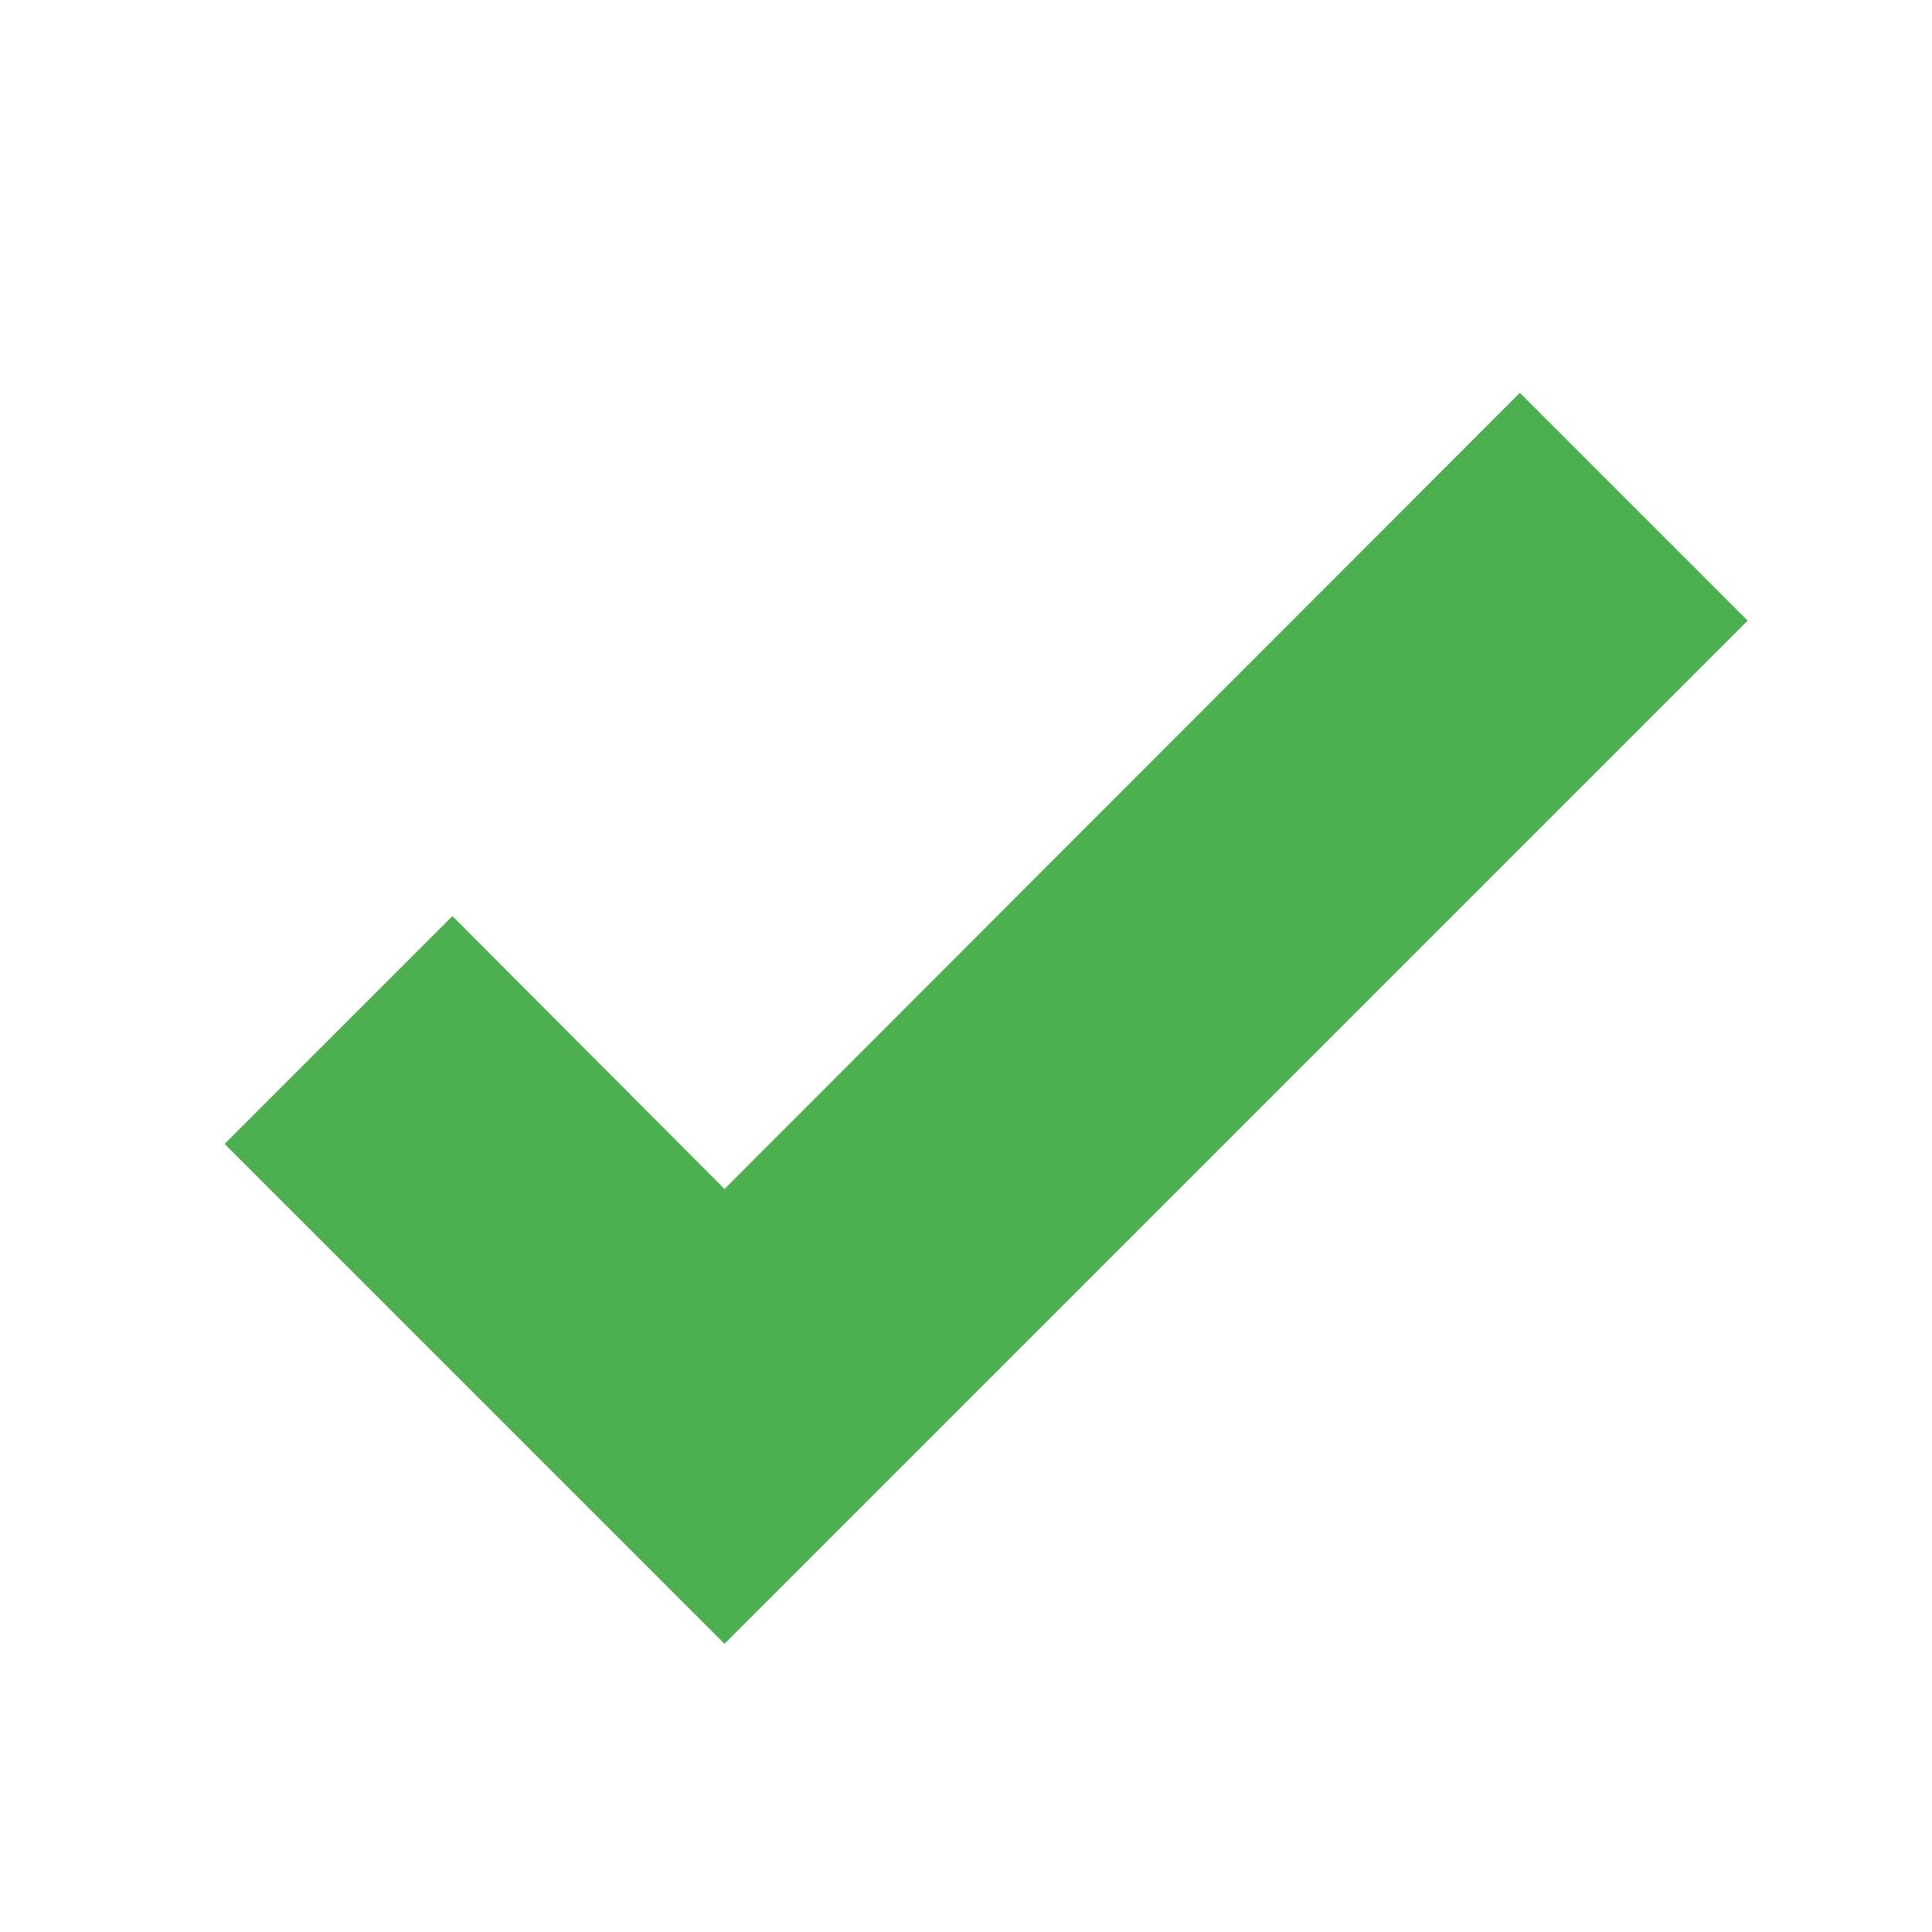
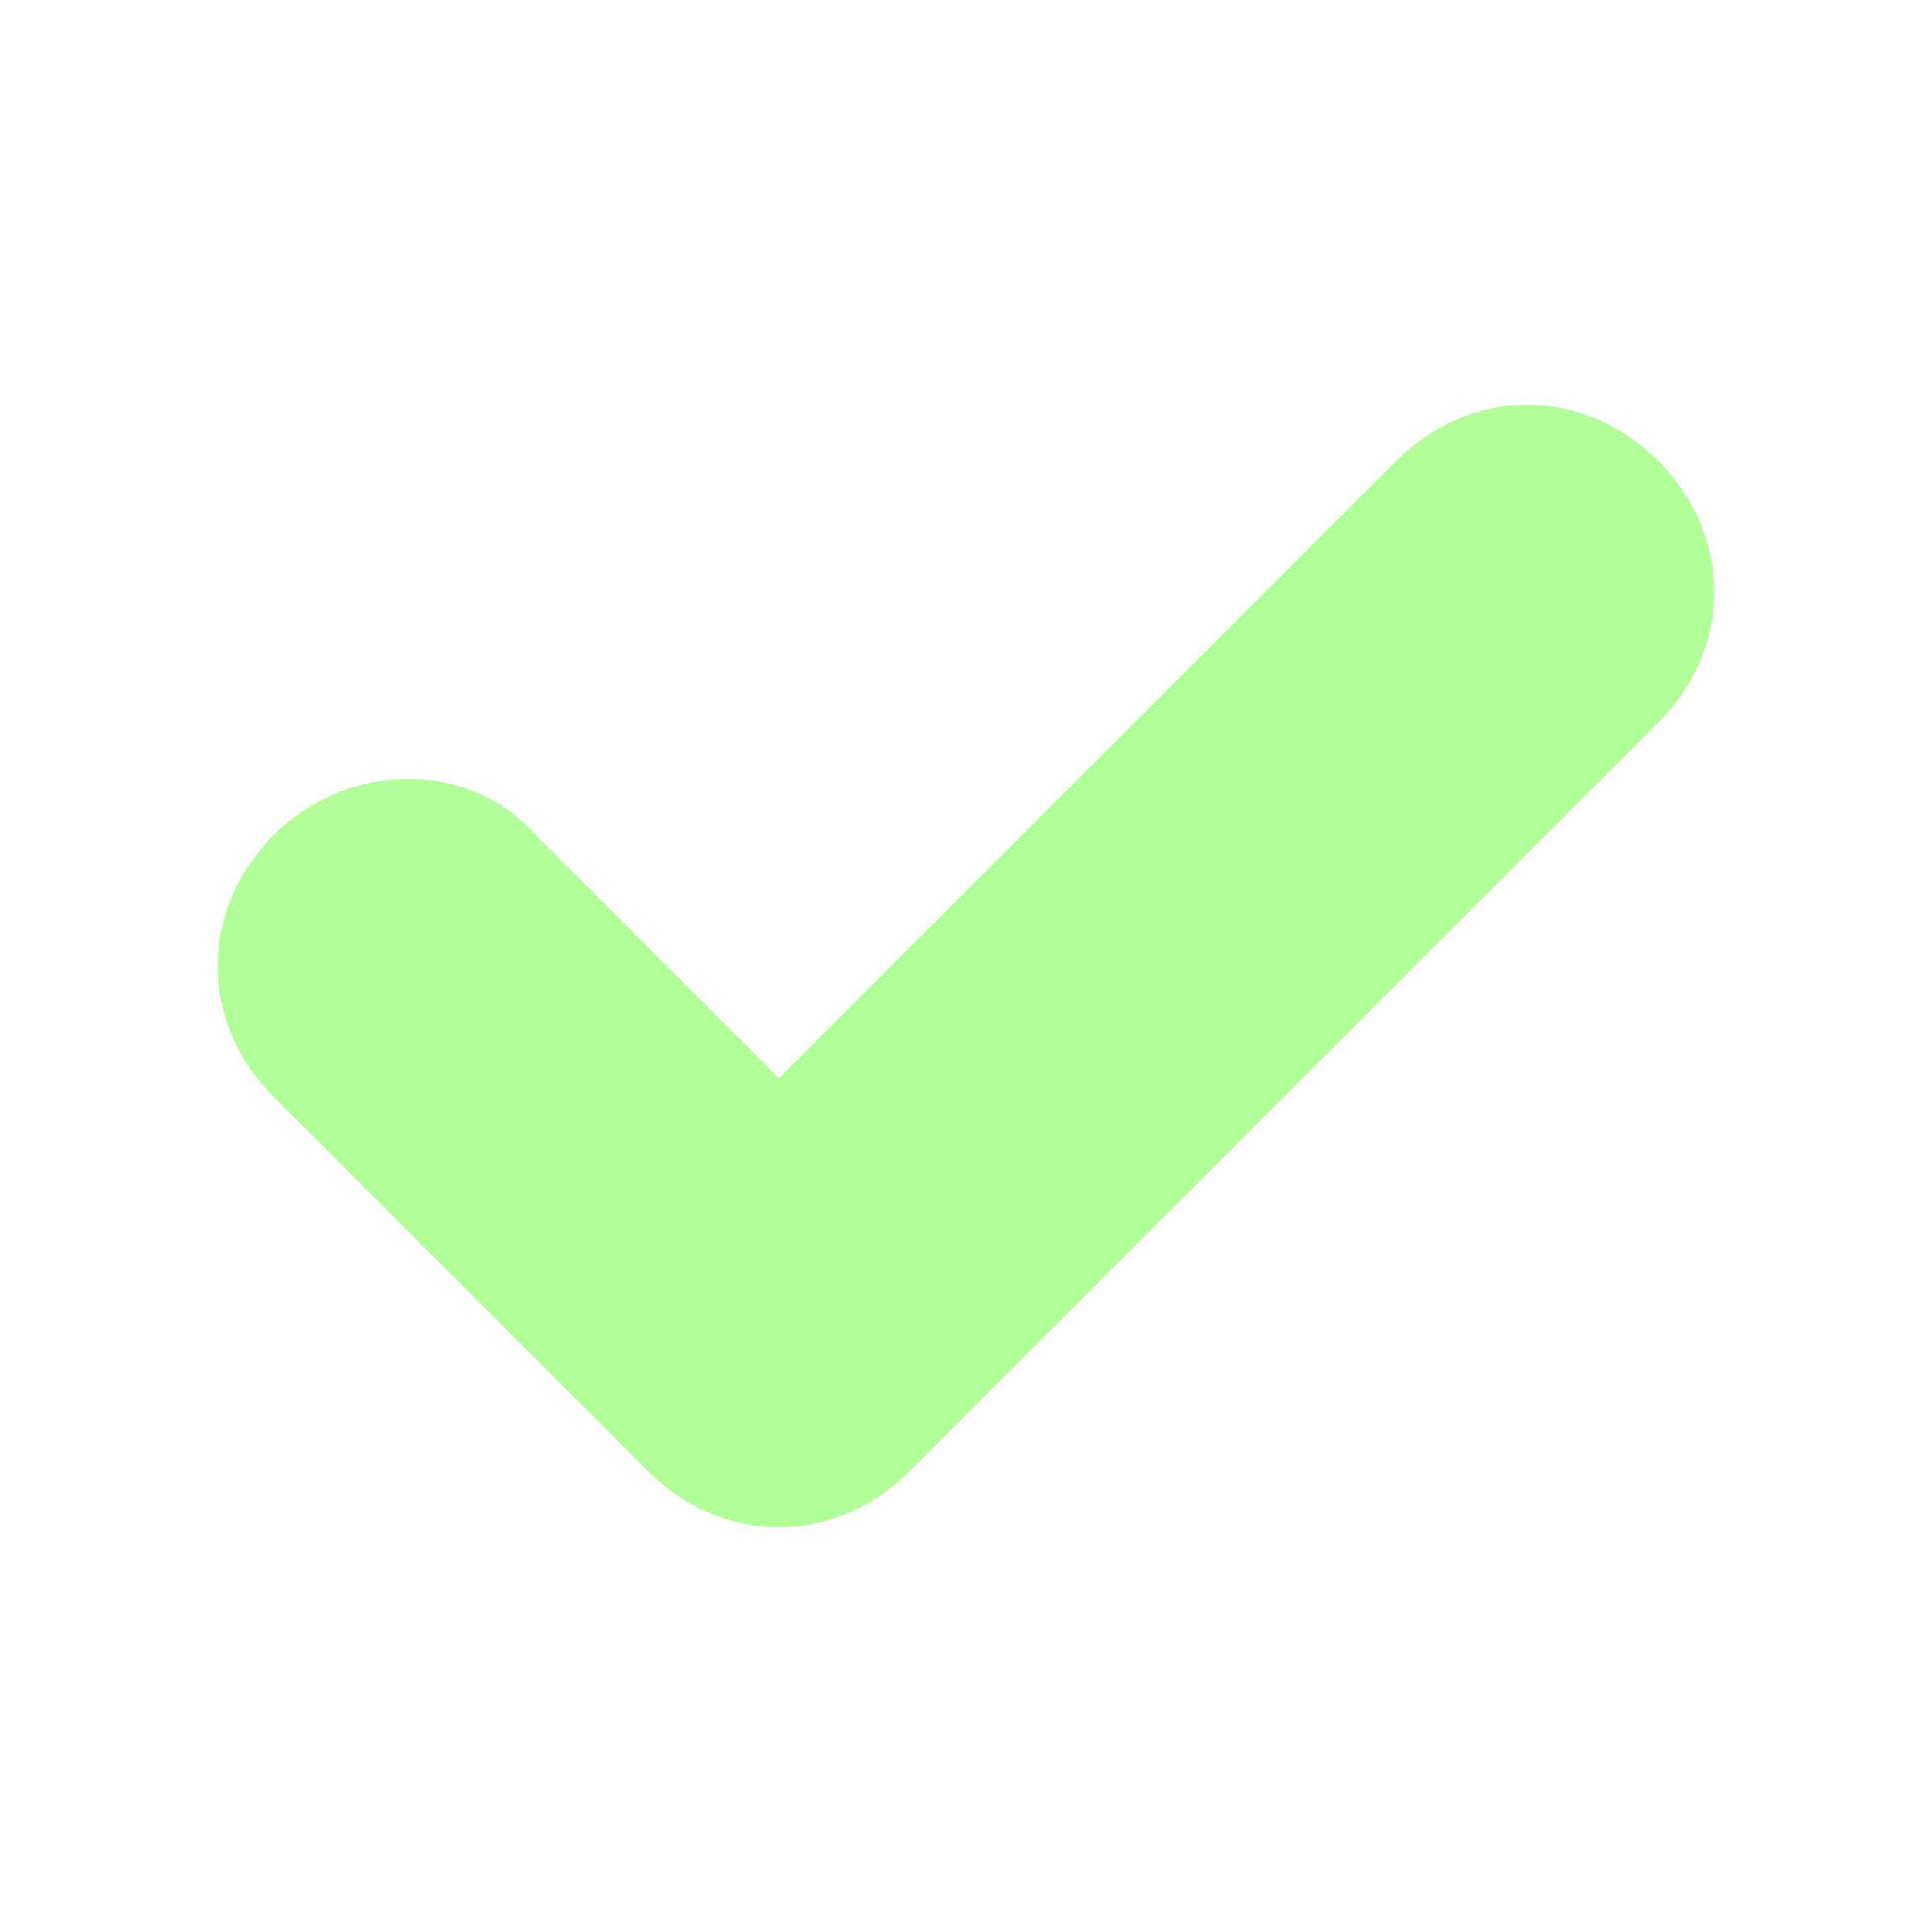
- <svg xmlns="http://www.w3.org/2000/svg" version="1.1" width="24" height="24" viewBox="0 0 24 24" id="svg4">
-   <defs id="defs8" />
-   <path d="M9,20.42L2.79,14.21L5.62,11.38L9,14.77L18.88,4.88L21.71,7.71L9,20.42Z" id="path2" style="fill:#4caf50;fill-opacity:1" />
+ <svg xmlns="http://www.w3.org/2000/svg" version="1.1" width="1080" height="1080" viewBox="0 0 1080 1080" xml:space="preserve">
+   <defs>
+ </defs>
+   <rect x="0" y="0" width="100%" height="100%" fill="transparent" />
+   <g transform="matrix(1 0 0 1 540 540)" id="ff18d9c1-d775-412b-82dc-7c9cb95a8e79">
+     <rect style="stroke: none; stroke-width: 1; stroke-dasharray: none; stroke-linecap: butt; stroke-dashoffset: 0; stroke-linejoin: miter; stroke-miterlimit: 4; fill: rgb(255,255,255); fill-rule: nonzero; opacity: 1; visibility: hidden;" vector-effect="non-scaling-stroke" x="-540" y="-540" rx="0" ry="0" width="1080" height="1080" />
+   </g>
+   <g transform="matrix(1 0 0 1 540 540)" id="ebac5e9e-3c49-4abc-8a55-5d5a7dc63564">
+ </g>
+   <g transform="matrix(1 0 0 1 -158.61 -79.39)">
+     <rect style="stroke: none; stroke-width: 1; stroke-dasharray: none; stroke-linecap: butt; stroke-dashoffset: 0; stroke-linejoin: miter; stroke-miterlimit: 4; fill: rgb(255,255,255); fill-opacity: 0; fill-rule: nonzero; opacity: 1;" vector-effect="non-scaling-stroke" x="-50" y="-50" rx="0" ry="0" width="100" height="100" />
+   </g>
+   <g transform="matrix(1 0 0 1 331.39 410.61)">
+     <rect style="stroke: none; stroke-width: 1; stroke-dasharray: none; stroke-linecap: butt; stroke-dashoffset: 0; stroke-linejoin: miter; stroke-miterlimit: 4; fill: rgb(255,255,255); fill-rule: nonzero; opacity: 1; visibility: hidden;" vector-effect="non-scaling-stroke" x="-540" y="-540" rx="0" ry="0" width="1080" height="1080" />
+   </g>
+   <g transform="matrix(1 0 0 1 -158.61 -79.39)">
+     <rect style="stroke: none; stroke-width: 1; stroke-dasharray: none; stroke-linecap: butt; stroke-dashoffset: 0; stroke-linejoin: miter; stroke-miterlimit: 4; fill: rgb(255,255,255); fill-opacity: 0; fill-rule: nonzero; opacity: 1;" vector-effect="non-scaling-stroke" x="-50" y="-50" rx="0" ry="0" width="100" height="100" />
+   </g>
+   <g transform="matrix(1 0 0 1 331.39 410.61)">
+     <rect style="stroke: none; stroke-width: 1; stroke-dasharray: none; stroke-linecap: butt; stroke-dashoffset: 0; stroke-linejoin: miter; stroke-miterlimit: 4; fill: rgb(255,255,255); fill-rule: nonzero; opacity: 1; visibility: hidden;" vector-effect="non-scaling-stroke" x="-540" y="-540" rx="0" ry="0" width="1080" height="1080" />
+   </g>
+   <g transform="matrix(1 0 0 1 -158.61 -79.39)">
+     <rect style="stroke: none; stroke-width: 1; stroke-dasharray: none; stroke-linecap: butt; stroke-dashoffset: 0; stroke-linejoin: miter; stroke-miterlimit: 4; fill: rgb(255,255,255); fill-opacity: 0; fill-rule: nonzero; opacity: 1;" vector-effect="non-scaling-stroke" x="-50" y="-50" rx="0" ry="0" width="100" height="100" />
+   </g>
+   <g transform="matrix(1 0 0 1 331.39 410.61)">
+     <rect style="stroke: none; stroke-width: 1; stroke-dasharray: none; stroke-linecap: butt; stroke-dashoffset: 0; stroke-linejoin: miter; stroke-miterlimit: 4; fill: rgb(255,255,255); fill-rule: nonzero; opacity: 1; visibility: hidden;" vector-effect="non-scaling-stroke" x="-540" y="-540" rx="0" ry="0" width="1080" height="1080" />
+   </g>
+   <g transform="matrix(1 0 0 1 -158.61 -79.39)">
+     <rect style="stroke: none; stroke-width: 1; stroke-dasharray: none; stroke-linecap: butt; stroke-dashoffset: 0; stroke-linejoin: miter; stroke-miterlimit: 4; fill: rgb(255,255,255); fill-opacity: 0; fill-rule: nonzero; opacity: 1;" vector-effect="non-scaling-stroke" x="-50" y="-50" rx="0" ry="0" width="100" height="100" />
+   </g>
+   <g transform="matrix(1 0 0 1 331.39 410.61)">
+     <rect style="stroke: none; stroke-width: 1; stroke-dasharray: none; stroke-linecap: butt; stroke-dashoffset: 0; stroke-linejoin: miter; stroke-miterlimit: 4; fill: rgb(255,255,255); fill-rule: nonzero; opacity: 1; visibility: hidden;" vector-effect="non-scaling-stroke" x="-540" y="-540" rx="0" ry="0" width="1080" height="1080" />
+   </g>
+   <g transform="matrix(1 0 0 1 -158.61 -79.39)">
+     <rect style="stroke: none; stroke-width: 1; stroke-dasharray: none; stroke-linecap: butt; stroke-dashoffset: 0; stroke-linejoin: miter; stroke-miterlimit: 4; fill: rgb(255,255,255); fill-opacity: 0; fill-rule: nonzero; opacity: 1;" vector-effect="non-scaling-stroke" x="-50" y="-50" rx="0" ry="0" width="100" height="100" />
+   </g>
+   <g transform="matrix(1 0 0 1 331.39 410.61)">
+     <rect style="stroke: none; stroke-width: 1; stroke-dasharray: none; stroke-linecap: butt; stroke-dashoffset: 0; stroke-linejoin: miter; stroke-miterlimit: 4; fill: rgb(255,255,255); fill-rule: nonzero; opacity: 1; visibility: hidden;" vector-effect="non-scaling-stroke" x="-540" y="-540" rx="0" ry="0" width="1080" height="1080" />
+   </g>
+   <g transform="matrix(1 0 0 1 -158.61 -79.39)">
+     <rect style="stroke: none; stroke-width: 1; stroke-dasharray: none; stroke-linecap: butt; stroke-dashoffset: 0; stroke-linejoin: miter; stroke-miterlimit: 4; fill: rgb(255,255,255); fill-opacity: 0; fill-rule: nonzero; opacity: 1;" vector-effect="non-scaling-stroke" x="-50" y="-50" rx="0" ry="0" width="100" height="100" />
+   </g>
+   <g transform="matrix(1 0 0 1 331.39 410.61)">
+     <rect style="stroke: none; stroke-width: 1; stroke-dasharray: none; stroke-linecap: butt; stroke-dashoffset: 0; stroke-linejoin: miter; stroke-miterlimit: 4; fill: rgb(255,255,255); fill-rule: nonzero; opacity: 1; visibility: hidden;" vector-effect="non-scaling-stroke" x="-540" y="-540" rx="0" ry="0" width="1080" height="1080" />
+   </g>
+   <g transform="matrix(1 0 0 1 -158.61 -79.39)">
+     <rect style="stroke: none; stroke-width: 1; stroke-dasharray: none; stroke-linecap: butt; stroke-dashoffset: 0; stroke-linejoin: miter; stroke-miterlimit: 4; fill: rgb(255,255,255); fill-opacity: 0; fill-rule: nonzero; opacity: 1;" vector-effect="non-scaling-stroke" x="-50" y="-50" rx="0" ry="0" width="100" height="100" />
+   </g>
+   <g transform="matrix(1 0 0 1 331.39 410.61)">
+     <rect style="stroke: none; stroke-width: 1; stroke-dasharray: none; stroke-linecap: butt; stroke-dashoffset: 0; stroke-linejoin: miter; stroke-miterlimit: 4; fill: rgb(255,255,255); fill-rule: nonzero; opacity: 1; visibility: hidden;" vector-effect="non-scaling-stroke" x="-540" y="-540" rx="0" ry="0" width="1080" height="1080" />
+   </g>
+   <g transform="matrix(1 0 0 1 258.6 179.39)">
+     <rect style="stroke: none; stroke-width: 1; stroke-dasharray: none; stroke-linecap: butt; stroke-dashoffset: 0; stroke-linejoin: miter; stroke-miterlimit: 4; fill: rgb(255,255,255); fill-opacity: 0; fill-rule: nonzero; opacity: 1;" vector-effect="non-scaling-stroke" x="-50" y="-50" rx="0" ry="0" width="100" height="100" />
+   </g>
+   <g transform="matrix(1 0 0 1 748.61 669.39)">
+     <rect style="stroke: none; stroke-width: 1; stroke-dasharray: none; stroke-linecap: butt; stroke-dashoffset: 0; stroke-linejoin: miter; stroke-miterlimit: 4; fill: rgb(255,255,255); fill-rule: nonzero; opacity: 1; visibility: hidden;" vector-effect="non-scaling-stroke" x="-540" y="-540" rx="0" ry="0" width="1080" height="1080" />
+   </g>
+   <g transform="matrix(1 0 0 1 258.6 179.39)">
+     <rect style="stroke: none; stroke-width: 1; stroke-dasharray: none; stroke-linecap: butt; stroke-dashoffset: 0; stroke-linejoin: miter; stroke-miterlimit: 4; fill: rgb(255,255,255); fill-opacity: 0; fill-rule: nonzero; opacity: 1;" vector-effect="non-scaling-stroke" x="-50" y="-50" rx="0" ry="0" width="100" height="100" />
+   </g>
+   <g transform="matrix(1 0 0 1 748.61 669.39)">
+     <rect style="stroke: none; stroke-width: 1; stroke-dasharray: none; stroke-linecap: butt; stroke-dashoffset: 0; stroke-linejoin: miter; stroke-miterlimit: 4; fill: rgb(255,255,255); fill-rule: nonzero; opacity: 1; visibility: hidden;" vector-effect="non-scaling-stroke" x="-540" y="-540" rx="0" ry="0" width="1080" height="1080" />
+   </g>
+   <g transform="matrix(1 0 0 1 258.6 179.39)">
+     <rect style="stroke: none; stroke-width: 1; stroke-dasharray: none; stroke-linecap: butt; stroke-dashoffset: 0; stroke-linejoin: miter; stroke-miterlimit: 4; fill: rgb(255,255,255); fill-opacity: 0; fill-rule: nonzero; opacity: 1;" vector-effect="non-scaling-stroke" x="-50" y="-50" rx="0" ry="0" width="100" height="100" />
+   </g>
+   <g transform="matrix(1 0 0 1 748.61 669.39)">
+     <rect style="stroke: none; stroke-width: 1; stroke-dasharray: none; stroke-linecap: butt; stroke-dashoffset: 0; stroke-linejoin: miter; stroke-miterlimit: 4; fill: rgb(255,255,255); fill-rule: nonzero; opacity: 1; visibility: hidden;" vector-effect="non-scaling-stroke" x="-540" y="-540" rx="0" ry="0" width="1080" height="1080" />
+   </g>
+   <g transform="matrix(1 0 0 1 258.6 179.39)">
+     <rect style="stroke: none; stroke-width: 1; stroke-dasharray: none; stroke-linecap: butt; stroke-dashoffset: 0; stroke-linejoin: miter; stroke-miterlimit: 4; fill: rgb(255,255,255); fill-opacity: 0; fill-rule: nonzero; opacity: 1;" vector-effect="non-scaling-stroke" x="-50" y="-50" rx="0" ry="0" width="100" height="100" />
+   </g>
+   <g transform="matrix(1 0 0 1 748.61 669.39)">
+     <rect style="stroke: none; stroke-width: 1; stroke-dasharray: none; stroke-linecap: butt; stroke-dashoffset: 0; stroke-linejoin: miter; stroke-miterlimit: 4; fill: rgb(255,255,255); fill-rule: nonzero; opacity: 1; visibility: hidden;" vector-effect="non-scaling-stroke" x="-540" y="-540" rx="0" ry="0" width="1080" height="1080" />
+   </g>
+   <g transform="matrix(1 0 0 1 258.6 179.39)">
+     <rect style="stroke: none; stroke-width: 1; stroke-dasharray: none; stroke-linecap: butt; stroke-dashoffset: 0; stroke-linejoin: miter; stroke-miterlimit: 4; fill: rgb(255,255,255); fill-opacity: 0; fill-rule: nonzero; opacity: 1;" vector-effect="non-scaling-stroke" x="-50" y="-50" rx="0" ry="0" width="100" height="100" />
+   </g>
+   <g transform="matrix(1 0 0 1 748.61 669.39)">
+     <rect style="stroke: none; stroke-width: 1; stroke-dasharray: none; stroke-linecap: butt; stroke-dashoffset: 0; stroke-linejoin: miter; stroke-miterlimit: 4; fill: rgb(255,255,255); fill-rule: nonzero; opacity: 1; visibility: hidden;" vector-effect="non-scaling-stroke" x="-540" y="-540" rx="0" ry="0" width="1080" height="1080" />
+   </g>
+   <g transform="matrix(1 0 0 1 258.6 179.39)">
+     <rect style="stroke: none; stroke-width: 1; stroke-dasharray: none; stroke-linecap: butt; stroke-dashoffset: 0; stroke-linejoin: miter; stroke-miterlimit: 4; fill: rgb(255,255,255); fill-opacity: 0; fill-rule: nonzero; opacity: 1;" vector-effect="non-scaling-stroke" x="-50" y="-50" rx="0" ry="0" width="100" height="100" />
+   </g>
+   <g transform="matrix(1 0 0 1 748.61 669.39)">
+     <rect style="stroke: none; stroke-width: 1; stroke-dasharray: none; stroke-linecap: butt; stroke-dashoffset: 0; stroke-linejoin: miter; stroke-miterlimit: 4; fill: rgb(255,255,255); fill-rule: nonzero; opacity: 1; visibility: hidden;" vector-effect="non-scaling-stroke" x="-540" y="-540" rx="0" ry="0" width="1080" height="1080" />
+   </g>
+   <g transform="matrix(1 0 0 1 258.6 179.39)">
+     <rect style="stroke: none; stroke-width: 1; stroke-dasharray: none; stroke-linecap: butt; stroke-dashoffset: 0; stroke-linejoin: miter; stroke-miterlimit: 4; fill: rgb(255,255,255); fill-opacity: 0; fill-rule: nonzero; opacity: 1;" vector-effect="non-scaling-stroke" x="-50" y="-50" rx="0" ry="0" width="100" height="100" />
+   </g>
+   <g transform="matrix(1 0 0 1 748.61 669.39)">
+     <rect style="stroke: none; stroke-width: 1; stroke-dasharray: none; stroke-linecap: butt; stroke-dashoffset: 0; stroke-linejoin: miter; stroke-miterlimit: 4; fill: rgb(255,255,255); fill-rule: nonzero; opacity: 1; visibility: hidden;" vector-effect="non-scaling-stroke" x="-540" y="-540" rx="0" ry="0" width="1080" height="1080" />
+   </g>
+   <g transform="matrix(1 0 0 1 -158.61 -79.39)">
+     <rect style="stroke: none; stroke-width: 1; stroke-dasharray: none; stroke-linecap: butt; stroke-dashoffset: 0; stroke-linejoin: miter; stroke-miterlimit: 4; fill: rgb(255,255,255); fill-opacity: 0; fill-rule: nonzero; opacity: 1;" vector-effect="non-scaling-stroke" x="-50" y="-50" rx="0" ry="0" width="100" height="100" />
+   </g>
+   <g transform="matrix(1 0 0 1 331.39 410.61)">
+     <rect style="stroke: none; stroke-width: 1; stroke-dasharray: none; stroke-linecap: butt; stroke-dashoffset: 0; stroke-linejoin: miter; stroke-miterlimit: 4; fill: rgb(255,255,255); fill-rule: nonzero; opacity: 1; visibility: hidden;" vector-effect="non-scaling-stroke" x="-540" y="-540" rx="0" ry="0" width="1080" height="1080" />
+   </g>
+   <g transform="matrix(1 0 0 1 -158.61 -79.39)">
+     <rect style="stroke: none; stroke-width: 1; stroke-dasharray: none; stroke-linecap: butt; stroke-dashoffset: 0; stroke-linejoin: miter; stroke-miterlimit: 4; fill: rgb(255,255,255); fill-opacity: 0; fill-rule: nonzero; opacity: 1;" vector-effect="non-scaling-stroke" x="-50" y="-50" rx="0" ry="0" width="100" height="100" />
+   </g>
+   <g transform="matrix(1 0 0 1 331.39 410.61)">
+     <rect style="stroke: none; stroke-width: 1; stroke-dasharray: none; stroke-linecap: butt; stroke-dashoffset: 0; stroke-linejoin: miter; stroke-miterlimit: 4; fill: rgb(255,255,255); fill-rule: nonzero; opacity: 1; visibility: hidden;" vector-effect="non-scaling-stroke" x="-540" y="-540" rx="0" ry="0" width="1080" height="1080" />
+   </g>
+   <g transform="matrix(1 0 0 1 -158.61 -79.39)">
+     <rect style="stroke: none; stroke-width: 1; stroke-dasharray: none; stroke-linecap: butt; stroke-dashoffset: 0; stroke-linejoin: miter; stroke-miterlimit: 4; fill: rgb(255,255,255); fill-opacity: 0; fill-rule: nonzero; opacity: 1;" vector-effect="non-scaling-stroke" x="-50" y="-50" rx="0" ry="0" width="100" height="100" />
+   </g>
+   <g transform="matrix(1 0 0 1 331.39 410.61)">
+     <rect style="stroke: none; stroke-width: 1; stroke-dasharray: none; stroke-linecap: butt; stroke-dashoffset: 0; stroke-linejoin: miter; stroke-miterlimit: 4; fill: rgb(255,255,255); fill-rule: nonzero; opacity: 1; visibility: hidden;" vector-effect="non-scaling-stroke" x="-540" y="-540" rx="0" ry="0" width="1080" height="1080" />
+   </g>
+   <g transform="matrix(1 0 0 1 -158.61 -79.39)">
+     <rect style="stroke: none; stroke-width: 1; stroke-dasharray: none; stroke-linecap: butt; stroke-dashoffset: 0; stroke-linejoin: miter; stroke-miterlimit: 4; fill: rgb(255,255,255); fill-opacity: 0; fill-rule: nonzero; opacity: 1;" vector-effect="non-scaling-stroke" x="-50" y="-50" rx="0" ry="0" width="100" height="100" />
+   </g>
+   <g transform="matrix(1 0 0 1 331.39 410.61)">
+     <rect style="stroke: none; stroke-width: 1; stroke-dasharray: none; stroke-linecap: butt; stroke-dashoffset: 0; stroke-linejoin: miter; stroke-miterlimit: 4; fill: rgb(255,255,255); fill-rule: nonzero; opacity: 1; visibility: hidden;" vector-effect="non-scaling-stroke" x="-540" y="-540" rx="0" ry="0" width="1080" height="1080" />
+   </g>
+   <g transform="matrix(1 0 0 1 -158.61 -79.39)">
+     <rect style="stroke: none; stroke-width: 1; stroke-dasharray: none; stroke-linecap: butt; stroke-dashoffset: 0; stroke-linejoin: miter; stroke-miterlimit: 4; fill: rgb(255,255,255); fill-opacity: 0; fill-rule: nonzero; opacity: 1;" vector-effect="non-scaling-stroke" x="-50" y="-50" rx="0" ry="0" width="100" height="100" />
+   </g>
+   <g transform="matrix(1 0 0 1 331.39 410.61)">
+     <rect style="stroke: none; stroke-width: 1; stroke-dasharray: none; stroke-linecap: butt; stroke-dashoffset: 0; stroke-linejoin: miter; stroke-miterlimit: 4; fill: rgb(255,255,255); fill-rule: nonzero; opacity: 1; visibility: hidden;" vector-effect="non-scaling-stroke" x="-540" y="-540" rx="0" ry="0" width="1080" height="1080" />
+   </g>
+   <g transform="matrix(1 0 0 1 -158.61 -79.39)">
+     <rect style="stroke: none; stroke-width: 1; stroke-dasharray: none; stroke-linecap: butt; stroke-dashoffset: 0; stroke-linejoin: miter; stroke-miterlimit: 4; fill: rgb(255,255,255); fill-opacity: 0; fill-rule: nonzero; opacity: 1;" vector-effect="non-scaling-stroke" x="-50" y="-50" rx="0" ry="0" width="100" height="100" />
+   </g>
+   <g transform="matrix(1 0 0 1 331.39 410.61)">
+     <rect style="stroke: none; stroke-width: 1; stroke-dasharray: none; stroke-linecap: butt; stroke-dashoffset: 0; stroke-linejoin: miter; stroke-miterlimit: 4; fill: rgb(255,255,255); fill-rule: nonzero; opacity: 1; visibility: hidden;" vector-effect="non-scaling-stroke" x="-540" y="-540" rx="0" ry="0" width="1080" height="1080" />
+   </g>
+   <g transform="matrix(1 0 0 1 -158.61 -79.39)">
+     <rect style="stroke: none; stroke-width: 1; stroke-dasharray: none; stroke-linecap: butt; stroke-dashoffset: 0; stroke-linejoin: miter; stroke-miterlimit: 4; fill: rgb(255,255,255); fill-opacity: 0; fill-rule: nonzero; opacity: 1;" vector-effect="non-scaling-stroke" x="-50" y="-50" rx="0" ry="0" width="100" height="100" />
+   </g>
+   <g transform="matrix(1 0 0 1 331.39 410.61)">
+     <rect style="stroke: none; stroke-width: 1; stroke-dasharray: none; stroke-linecap: butt; stroke-dashoffset: 0; stroke-linejoin: miter; stroke-miterlimit: 4; fill: rgb(255,255,255); fill-rule: nonzero; opacity: 1; visibility: hidden;" vector-effect="non-scaling-stroke" x="-540" y="-540" rx="0" ry="0" width="1080" height="1080" />
+   </g>
+   <g transform="matrix(1 0 0 1 -158.61 -79.39)">
+     <rect style="stroke: none; stroke-width: 1; stroke-dasharray: none; stroke-linecap: butt; stroke-dashoffset: 0; stroke-linejoin: miter; stroke-miterlimit: 4; fill: rgb(255,255,255); fill-opacity: 0; fill-rule: nonzero; opacity: 1;" vector-effect="non-scaling-stroke" x="-50" y="-50" rx="0" ry="0" width="100" height="100" />
+   </g>
+   <g transform="matrix(1 0 0 1 331.39 410.61)">
+     <rect style="stroke: none; stroke-width: 1; stroke-dasharray: none; stroke-linecap: butt; stroke-dashoffset: 0; stroke-linejoin: miter; stroke-miterlimit: 4; fill: rgb(255,255,255); fill-rule: nonzero; opacity: 1; visibility: hidden;" vector-effect="non-scaling-stroke" x="-540" y="-540" rx="0" ry="0" width="1080" height="1080" />
+   </g>
+   <g transform="matrix(1 0 0 1 -158.61 -79.39)">
+     <rect style="stroke: none; stroke-width: 1; stroke-dasharray: none; stroke-linecap: butt; stroke-dashoffset: 0; stroke-linejoin: miter; stroke-miterlimit: 4; fill: rgb(255,255,255); fill-opacity: 0; fill-rule: nonzero; opacity: 1;" vector-effect="non-scaling-stroke" x="-50" y="-50" rx="0" ry="0" width="100" height="100" />
+   </g>
+   <g transform="matrix(1 0 0 1 331.39 410.61)">
+     <rect style="stroke: none; stroke-width: 1; stroke-dasharray: none; stroke-linecap: butt; stroke-dashoffset: 0; stroke-linejoin: miter; stroke-miterlimit: 4; fill: rgb(255,255,255); fill-rule: nonzero; opacity: 1; visibility: hidden;" vector-effect="non-scaling-stroke" x="-540" y="-540" rx="0" ry="0" width="1080" height="1080" />
+   </g>
+   <g transform="matrix(1 0 0 1 -158.61 -79.39)">
+     <rect style="stroke: none; stroke-width: 1; stroke-dasharray: none; stroke-linecap: butt; stroke-dashoffset: 0; stroke-linejoin: miter; stroke-miterlimit: 4; fill: rgb(255,255,255); fill-opacity: 0; fill-rule: nonzero; opacity: 1;" vector-effect="non-scaling-stroke" x="-50" y="-50" rx="0" ry="0" width="100" height="100" />
+   </g>
+   <g transform="matrix(1 0 0 1 331.39 410.61)">
+     <rect style="stroke: none; stroke-width: 1; stroke-dasharray: none; stroke-linecap: butt; stroke-dashoffset: 0; stroke-linejoin: miter; stroke-miterlimit: 4; fill: rgb(255,255,255); fill-rule: nonzero; opacity: 1; visibility: hidden;" vector-effect="non-scaling-stroke" x="-540" y="-540" rx="0" ry="0" width="1080" height="1080" />
+   </g>
+   <g transform="matrix(1 0 0 1 -158.61 -79.39)">
+     <rect style="stroke: none; stroke-width: 1; stroke-dasharray: none; stroke-linecap: butt; stroke-dashoffset: 0; stroke-linejoin: miter; stroke-miterlimit: 4; fill: rgb(255,255,255); fill-opacity: 0; fill-rule: nonzero; opacity: 1;" vector-effect="non-scaling-stroke" x="-50" y="-50" rx="0" ry="0" width="100" height="100" />
+   </g>
+   <g transform="matrix(1 0 0 1 331.39 410.61)">
+     <rect style="stroke: none; stroke-width: 1; stroke-dasharray: none; stroke-linecap: butt; stroke-dashoffset: 0; stroke-linejoin: miter; stroke-miterlimit: 4; fill: rgb(255,255,255); fill-rule: nonzero; opacity: 1; visibility: hidden;" vector-effect="non-scaling-stroke" x="-540" y="-540" rx="0" ry="0" width="1080" height="1080" />
+   </g>
+   <g transform="matrix(1 0 0 1 -158.61 -79.39)">
+     <rect style="stroke: none; stroke-width: 1; stroke-dasharray: none; stroke-linecap: butt; stroke-dashoffset: 0; stroke-linejoin: miter; stroke-miterlimit: 4; fill: rgb(255,255,255); fill-opacity: 0; fill-rule: nonzero; opacity: 1;" vector-effect="non-scaling-stroke" x="-50" y="-50" rx="0" ry="0" width="100" height="100" />
+   </g>
+   <g transform="matrix(1 0 0 1 331.39 410.61)">
+     <rect style="stroke: none; stroke-width: 1; stroke-dasharray: none; stroke-linecap: butt; stroke-dashoffset: 0; stroke-linejoin: miter; stroke-miterlimit: 4; fill: rgb(255,255,255); fill-rule: nonzero; opacity: 1; visibility: hidden;" vector-effect="non-scaling-stroke" x="-540" y="-540" rx="0" ry="0" width="1080" height="1080" />
+   </g>
+   <g transform="matrix(1 0 0 1 -158.61 -79.39)">
+     <rect style="stroke: none; stroke-width: 1; stroke-dasharray: none; stroke-linecap: butt; stroke-dashoffset: 0; stroke-linejoin: miter; stroke-miterlimit: 4; fill: rgb(255,255,255); fill-opacity: 0; fill-rule: nonzero; opacity: 1;" vector-effect="non-scaling-stroke" x="-50" y="-50" rx="0" ry="0" width="100" height="100" />
+   </g>
+   <g transform="matrix(1 0 0 1 331.39 410.61)">
+     <rect style="stroke: none; stroke-width: 1; stroke-dasharray: none; stroke-linecap: butt; stroke-dashoffset: 0; stroke-linejoin: miter; stroke-miterlimit: 4; fill: rgb(255,255,255); fill-rule: nonzero; opacity: 1; visibility: hidden;" vector-effect="non-scaling-stroke" x="-540" y="-540" rx="0" ry="0" width="1080" height="1080" />
+   </g>
+   <g transform="matrix(1 0 0 1 -158.61 -79.39)">
+     <rect style="stroke: none; stroke-width: 1; stroke-dasharray: none; stroke-linecap: butt; stroke-dashoffset: 0; stroke-linejoin: miter; stroke-miterlimit: 4; fill: rgb(255,255,255); fill-opacity: 0; fill-rule: nonzero; opacity: 1;" vector-effect="non-scaling-stroke" x="-50" y="-50" rx="0" ry="0" width="100" height="100" />
+   </g>
+   <g transform="matrix(1 0 0 1 331.39 410.61)">
+     <rect style="stroke: none; stroke-width: 1; stroke-dasharray: none; stroke-linecap: butt; stroke-dashoffset: 0; stroke-linejoin: miter; stroke-miterlimit: 4; fill: rgb(255,255,255); fill-rule: nonzero; opacity: 1; visibility: hidden;" vector-effect="non-scaling-stroke" x="-540" y="-540" rx="0" ry="0" width="1080" height="1080" />
+   </g>
+   <g transform="matrix(1 0 0 1 258.6 179.39)">
+     <rect style="stroke: none; stroke-width: 1; stroke-dasharray: none; stroke-linecap: butt; stroke-dashoffset: 0; stroke-linejoin: miter; stroke-miterlimit: 4; fill: rgb(255,255,255); fill-opacity: 0; fill-rule: nonzero; opacity: 1;" vector-effect="non-scaling-stroke" x="-50" y="-50" rx="0" ry="0" width="100" height="100" />
+   </g>
+   <g transform="matrix(1 0 0 1 748.61 669.39)">
+     <rect style="stroke: none; stroke-width: 1; stroke-dasharray: none; stroke-linecap: butt; stroke-dashoffset: 0; stroke-linejoin: miter; stroke-miterlimit: 4; fill: rgb(255,255,255); fill-rule: nonzero; opacity: 1; visibility: hidden;" vector-effect="non-scaling-stroke" x="-540" y="-540" rx="0" ry="0" width="1080" height="1080" />
+   </g>
+   <g transform="matrix(1 0 0 1 258.6 179.39)">
+     <rect style="stroke: none; stroke-width: 1; stroke-dasharray: none; stroke-linecap: butt; stroke-dashoffset: 0; stroke-linejoin: miter; stroke-miterlimit: 4; fill: rgb(255,255,255); fill-opacity: 0; fill-rule: nonzero; opacity: 1;" vector-effect="non-scaling-stroke" x="-50" y="-50" rx="0" ry="0" width="100" height="100" />
+   </g>
+   <g transform="matrix(1 0 0 1 748.61 669.39)">
+     <rect style="stroke: none; stroke-width: 1; stroke-dasharray: none; stroke-linecap: butt; stroke-dashoffset: 0; stroke-linejoin: miter; stroke-miterlimit: 4; fill: rgb(255,255,255); fill-rule: nonzero; opacity: 1; visibility: hidden;" vector-effect="non-scaling-stroke" x="-540" y="-540" rx="0" ry="0" width="1080" height="1080" />
+   </g>
+   <g transform="matrix(1 0 0 1 258.6 179.39)">
+     <rect style="stroke: none; stroke-width: 1; stroke-dasharray: none; stroke-linecap: butt; stroke-dashoffset: 0; stroke-linejoin: miter; stroke-miterlimit: 4; fill: rgb(255,255,255); fill-opacity: 0; fill-rule: nonzero; opacity: 1;" vector-effect="non-scaling-stroke" x="-50" y="-50" rx="0" ry="0" width="100" height="100" />
+   </g>
+   <g transform="matrix(1 0 0 1 748.61 669.39)">
+     <rect style="stroke: none; stroke-width: 1; stroke-dasharray: none; stroke-linecap: butt; stroke-dashoffset: 0; stroke-linejoin: miter; stroke-miterlimit: 4; fill: rgb(255,255,255); fill-rule: nonzero; opacity: 1; visibility: hidden;" vector-effect="non-scaling-stroke" x="-540" y="-540" rx="0" ry="0" width="1080" height="1080" />
+   </g>
+   <g transform="matrix(1 0 0 1 258.6 179.39)">
+     <rect style="stroke: none; stroke-width: 1; stroke-dasharray: none; stroke-linecap: butt; stroke-dashoffset: 0; stroke-linejoin: miter; stroke-miterlimit: 4; fill: rgb(255,255,255); fill-opacity: 0; fill-rule: nonzero; opacity: 1;" vector-effect="non-scaling-stroke" x="-50" y="-50" rx="0" ry="0" width="100" height="100" />
+   </g>
+   <g transform="matrix(1 0 0 1 748.61 669.39)">
+     <rect style="stroke: none; stroke-width: 1; stroke-dasharray: none; stroke-linecap: butt; stroke-dashoffset: 0; stroke-linejoin: miter; stroke-miterlimit: 4; fill: rgb(255,255,255); fill-rule: nonzero; opacity: 1; visibility: hidden;" vector-effect="non-scaling-stroke" x="-540" y="-540" rx="0" ry="0" width="1080" height="1080" />
+   </g>
+   <g transform="matrix(1 0 0 1 258.6 179.39)">
+     <rect style="stroke: none; stroke-width: 1; stroke-dasharray: none; stroke-linecap: butt; stroke-dashoffset: 0; stroke-linejoin: miter; stroke-miterlimit: 4; fill: rgb(255,255,255); fill-opacity: 0; fill-rule: nonzero; opacity: 1;" vector-effect="non-scaling-stroke" x="-50" y="-50" rx="0" ry="0" width="100" height="100" />
+   </g>
+   <g transform="matrix(1 0 0 1 748.61 669.39)">
+     <rect style="stroke: none; stroke-width: 1; stroke-dasharray: none; stroke-linecap: butt; stroke-dashoffset: 0; stroke-linejoin: miter; stroke-miterlimit: 4; fill: rgb(255,255,255); fill-rule: nonzero; opacity: 1; visibility: hidden;" vector-effect="non-scaling-stroke" x="-540" y="-540" rx="0" ry="0" width="1080" height="1080" />
+   </g>
+   <g transform="matrix(1 0 0 1 258.6 179.39)">
+     <rect style="stroke: none; stroke-width: 1; stroke-dasharray: none; stroke-linecap: butt; stroke-dashoffset: 0; stroke-linejoin: miter; stroke-miterlimit: 4; fill: rgb(255,255,255); fill-opacity: 0; fill-rule: nonzero; opacity: 1;" vector-effect="non-scaling-stroke" x="-50" y="-50" rx="0" ry="0" width="100" height="100" />
+   </g>
+   <g transform="matrix(1 0 0 1 748.61 669.39)">
+     <rect style="stroke: none; stroke-width: 1; stroke-dasharray: none; stroke-linecap: butt; stroke-dashoffset: 0; stroke-linejoin: miter; stroke-miterlimit: 4; fill: rgb(255,255,255); fill-rule: nonzero; opacity: 1; visibility: hidden;" vector-effect="non-scaling-stroke" x="-540" y="-540" rx="0" ry="0" width="1080" height="1080" />
+   </g>
+   <g transform="matrix(1 0 0 1 258.6 179.39)">
+     <rect style="stroke: none; stroke-width: 1; stroke-dasharray: none; stroke-linecap: butt; stroke-dashoffset: 0; stroke-linejoin: miter; stroke-miterlimit: 4; fill: rgb(255,255,255); fill-opacity: 0; fill-rule: nonzero; opacity: 1;" vector-effect="non-scaling-stroke" x="-50" y="-50" rx="0" ry="0" width="100" height="100" />
+   </g>
+   <g transform="matrix(1 0 0 1 748.61 669.39)">
+     <rect style="stroke: none; stroke-width: 1; stroke-dasharray: none; stroke-linecap: butt; stroke-dashoffset: 0; stroke-linejoin: miter; stroke-miterlimit: 4; fill: rgb(255,255,255); fill-rule: nonzero; opacity: 1; visibility: hidden;" vector-effect="non-scaling-stroke" x="-540" y="-540" rx="0" ry="0" width="1080" height="1080" />
+   </g>
+   <g transform="matrix(1 0 0 1 -158.61 -79.39)">
+     <rect style="stroke: none; stroke-width: 1; stroke-dasharray: none; stroke-linecap: butt; stroke-dashoffset: 0; stroke-linejoin: miter; stroke-miterlimit: 4; fill: rgb(255,255,255); fill-opacity: 0; fill-rule: nonzero; opacity: 1;" vector-effect="non-scaling-stroke" x="-50" y="-50" rx="0" ry="0" width="100" height="100" />
+   </g>
+   <g transform="matrix(1 0 0 1 331.39 410.61)">
+     <rect style="stroke: none; stroke-width: 1; stroke-dasharray: none; stroke-linecap: butt; stroke-dashoffset: 0; stroke-linejoin: miter; stroke-miterlimit: 4; fill: rgb(255,255,255); fill-rule: nonzero; opacity: 1; visibility: hidden;" vector-effect="non-scaling-stroke" x="-540" y="-540" rx="0" ry="0" width="1080" height="1080" />
+   </g>
+   <g transform="matrix(1 0 0 1 -158.61 -79.39)">
+     <rect style="stroke: none; stroke-width: 1; stroke-dasharray: none; stroke-linecap: butt; stroke-dashoffset: 0; stroke-linejoin: miter; stroke-miterlimit: 4; fill: rgb(255,255,255); fill-opacity: 0; fill-rule: nonzero; opacity: 1;" vector-effect="non-scaling-stroke" x="-50" y="-50" rx="0" ry="0" width="100" height="100" />
+   </g>
+   <g transform="matrix(1 0 0 1 331.39 410.61)">
+     <rect style="stroke: none; stroke-width: 1; stroke-dasharray: none; stroke-linecap: butt; stroke-dashoffset: 0; stroke-linejoin: miter; stroke-miterlimit: 4; fill: rgb(255,255,255); fill-rule: nonzero; opacity: 1; visibility: hidden;" vector-effect="non-scaling-stroke" x="-540" y="-540" rx="0" ry="0" width="1080" height="1080" />
+   </g>
+   <g transform="matrix(1 0 0 1 -158.61 -79.39)">
+     <rect style="stroke: none; stroke-width: 1; stroke-dasharray: none; stroke-linecap: butt; stroke-dashoffset: 0; stroke-linejoin: miter; stroke-miterlimit: 4; fill: rgb(255,255,255); fill-opacity: 0; fill-rule: nonzero; opacity: 1;" vector-effect="non-scaling-stroke" x="-50" y="-50" rx="0" ry="0" width="100" height="100" />
+   </g>
+   <g transform="matrix(1 0 0 1 331.39 410.61)">
+     <rect style="stroke: none; stroke-width: 1; stroke-dasharray: none; stroke-linecap: butt; stroke-dashoffset: 0; stroke-linejoin: miter; stroke-miterlimit: 4; fill: rgb(255,255,255); fill-rule: nonzero; opacity: 1; visibility: hidden;" vector-effect="non-scaling-stroke" x="-540" y="-540" rx="0" ry="0" width="1080" height="1080" />
+   </g>
+   <g transform="matrix(1 0 0 1 -158.61 -79.39)">
+     <rect style="stroke: none; stroke-width: 1; stroke-dasharray: none; stroke-linecap: butt; stroke-dashoffset: 0; stroke-linejoin: miter; stroke-miterlimit: 4; fill: rgb(255,255,255); fill-opacity: 0; fill-rule: nonzero; opacity: 1;" vector-effect="non-scaling-stroke" x="-50" y="-50" rx="0" ry="0" width="100" height="100" />
+   </g>
+   <g transform="matrix(1 0 0 1 331.39 410.61)">
+     <rect style="stroke: none; stroke-width: 1; stroke-dasharray: none; stroke-linecap: butt; stroke-dashoffset: 0; stroke-linejoin: miter; stroke-miterlimit: 4; fill: rgb(255,255,255); fill-rule: nonzero; opacity: 1; visibility: hidden;" vector-effect="non-scaling-stroke" x="-540" y="-540" rx="0" ry="0" width="1080" height="1080" />
+   </g>
+   <g transform="matrix(1 0 0 1 -158.61 -79.39)">
+     <rect style="stroke: none; stroke-width: 1; stroke-dasharray: none; stroke-linecap: butt; stroke-dashoffset: 0; stroke-linejoin: miter; stroke-miterlimit: 4; fill: rgb(255,255,255); fill-opacity: 0; fill-rule: nonzero; opacity: 1;" vector-effect="non-scaling-stroke" x="-50" y="-50" rx="0" ry="0" width="100" height="100" />
+   </g>
+   <g transform="matrix(1 0 0 1 331.39 410.61)">
+     <rect style="stroke: none; stroke-width: 1; stroke-dasharray: none; stroke-linecap: butt; stroke-dashoffset: 0; stroke-linejoin: miter; stroke-miterlimit: 4; fill: rgb(255,255,255); fill-rule: nonzero; opacity: 1; visibility: hidden;" vector-effect="non-scaling-stroke" x="-540" y="-540" rx="0" ry="0" width="1080" height="1080" />
+   </g>
+   <g transform="matrix(1 0 0 1 -158.61 -79.39)">
+     <rect style="stroke: none; stroke-width: 1; stroke-dasharray: none; stroke-linecap: butt; stroke-dashoffset: 0; stroke-linejoin: miter; stroke-miterlimit: 4; fill: rgb(255,255,255); fill-opacity: 0; fill-rule: nonzero; opacity: 1;" vector-effect="non-scaling-stroke" x="-50" y="-50" rx="0" ry="0" width="100" height="100" />
+   </g>
+   <g transform="matrix(1 0 0 1 331.39 410.61)">
+     <rect style="stroke: none; stroke-width: 1; stroke-dasharray: none; stroke-linecap: butt; stroke-dashoffset: 0; stroke-linejoin: miter; stroke-miterlimit: 4; fill: rgb(255,255,255); fill-rule: nonzero; opacity: 1; visibility: hidden;" vector-effect="non-scaling-stroke" x="-540" y="-540" rx="0" ry="0" width="1080" height="1080" />
+   </g>
+   <g transform="matrix(1 0 0 1 -158.61 -79.39)">
+     <rect style="stroke: none; stroke-width: 1; stroke-dasharray: none; stroke-linecap: butt; stroke-dashoffset: 0; stroke-linejoin: miter; stroke-miterlimit: 4; fill: rgb(255,255,255); fill-opacity: 0; fill-rule: nonzero; opacity: 1;" vector-effect="non-scaling-stroke" x="-50" y="-50" rx="0" ry="0" width="100" height="100" />
+   </g>
+   <g transform="matrix(1 0 0 1 331.39 410.61)">
+     <rect style="stroke: none; stroke-width: 1; stroke-dasharray: none; stroke-linecap: butt; stroke-dashoffset: 0; stroke-linejoin: miter; stroke-miterlimit: 4; fill: rgb(255,255,255); fill-rule: nonzero; opacity: 1; visibility: hidden;" vector-effect="non-scaling-stroke" x="-540" y="-540" rx="0" ry="0" width="1080" height="1080" />
+   </g>
+   <g transform="matrix(NaN NaN NaN NaN 0 0)">
+     <g style="">
+ </g>
+   </g>
+   <g transform="matrix(NaN NaN NaN NaN 0 0)">
+     <g style="">
+ </g>
+   </g>
+   <g transform="matrix(52.29 0 0 52.29 540 540)" id="check">
+     <path style="stroke: rgb(0,0,0); stroke-width: 0; stroke-dasharray: none; stroke-linecap: butt; stroke-dashoffset: 0; stroke-linejoin: miter; stroke-miterlimit: 4; fill: rgb(178,255,153); fill-rule: nonzero; opacity: 1;" vector-effect="non-scaling-stroke" transform=" translate(-12, -12)" d="M 10 18 C 9.5 18 9 17.8 8.6 17.4 L 4.6 13.4 C 3.8 12.6 3.8 11.4 4.6 10.6 C 5.4 9.8 6.7 9.8 7.4 10.6 L 10 13.2 L 16.6 6.6 C 17.4 5.8 18.6 5.8 19.4 6.6 C 20.2 7.4 20.2 8.6 19.4 9.4 L 11.4 17.4 C 11 17.8 10.5 18 10 18 z" stroke-linecap="round" />
+   </g>
+   <g transform="matrix(NaN NaN NaN NaN 0 0)">
+     <g style="">
+ </g>
+   </g>
</svg>
